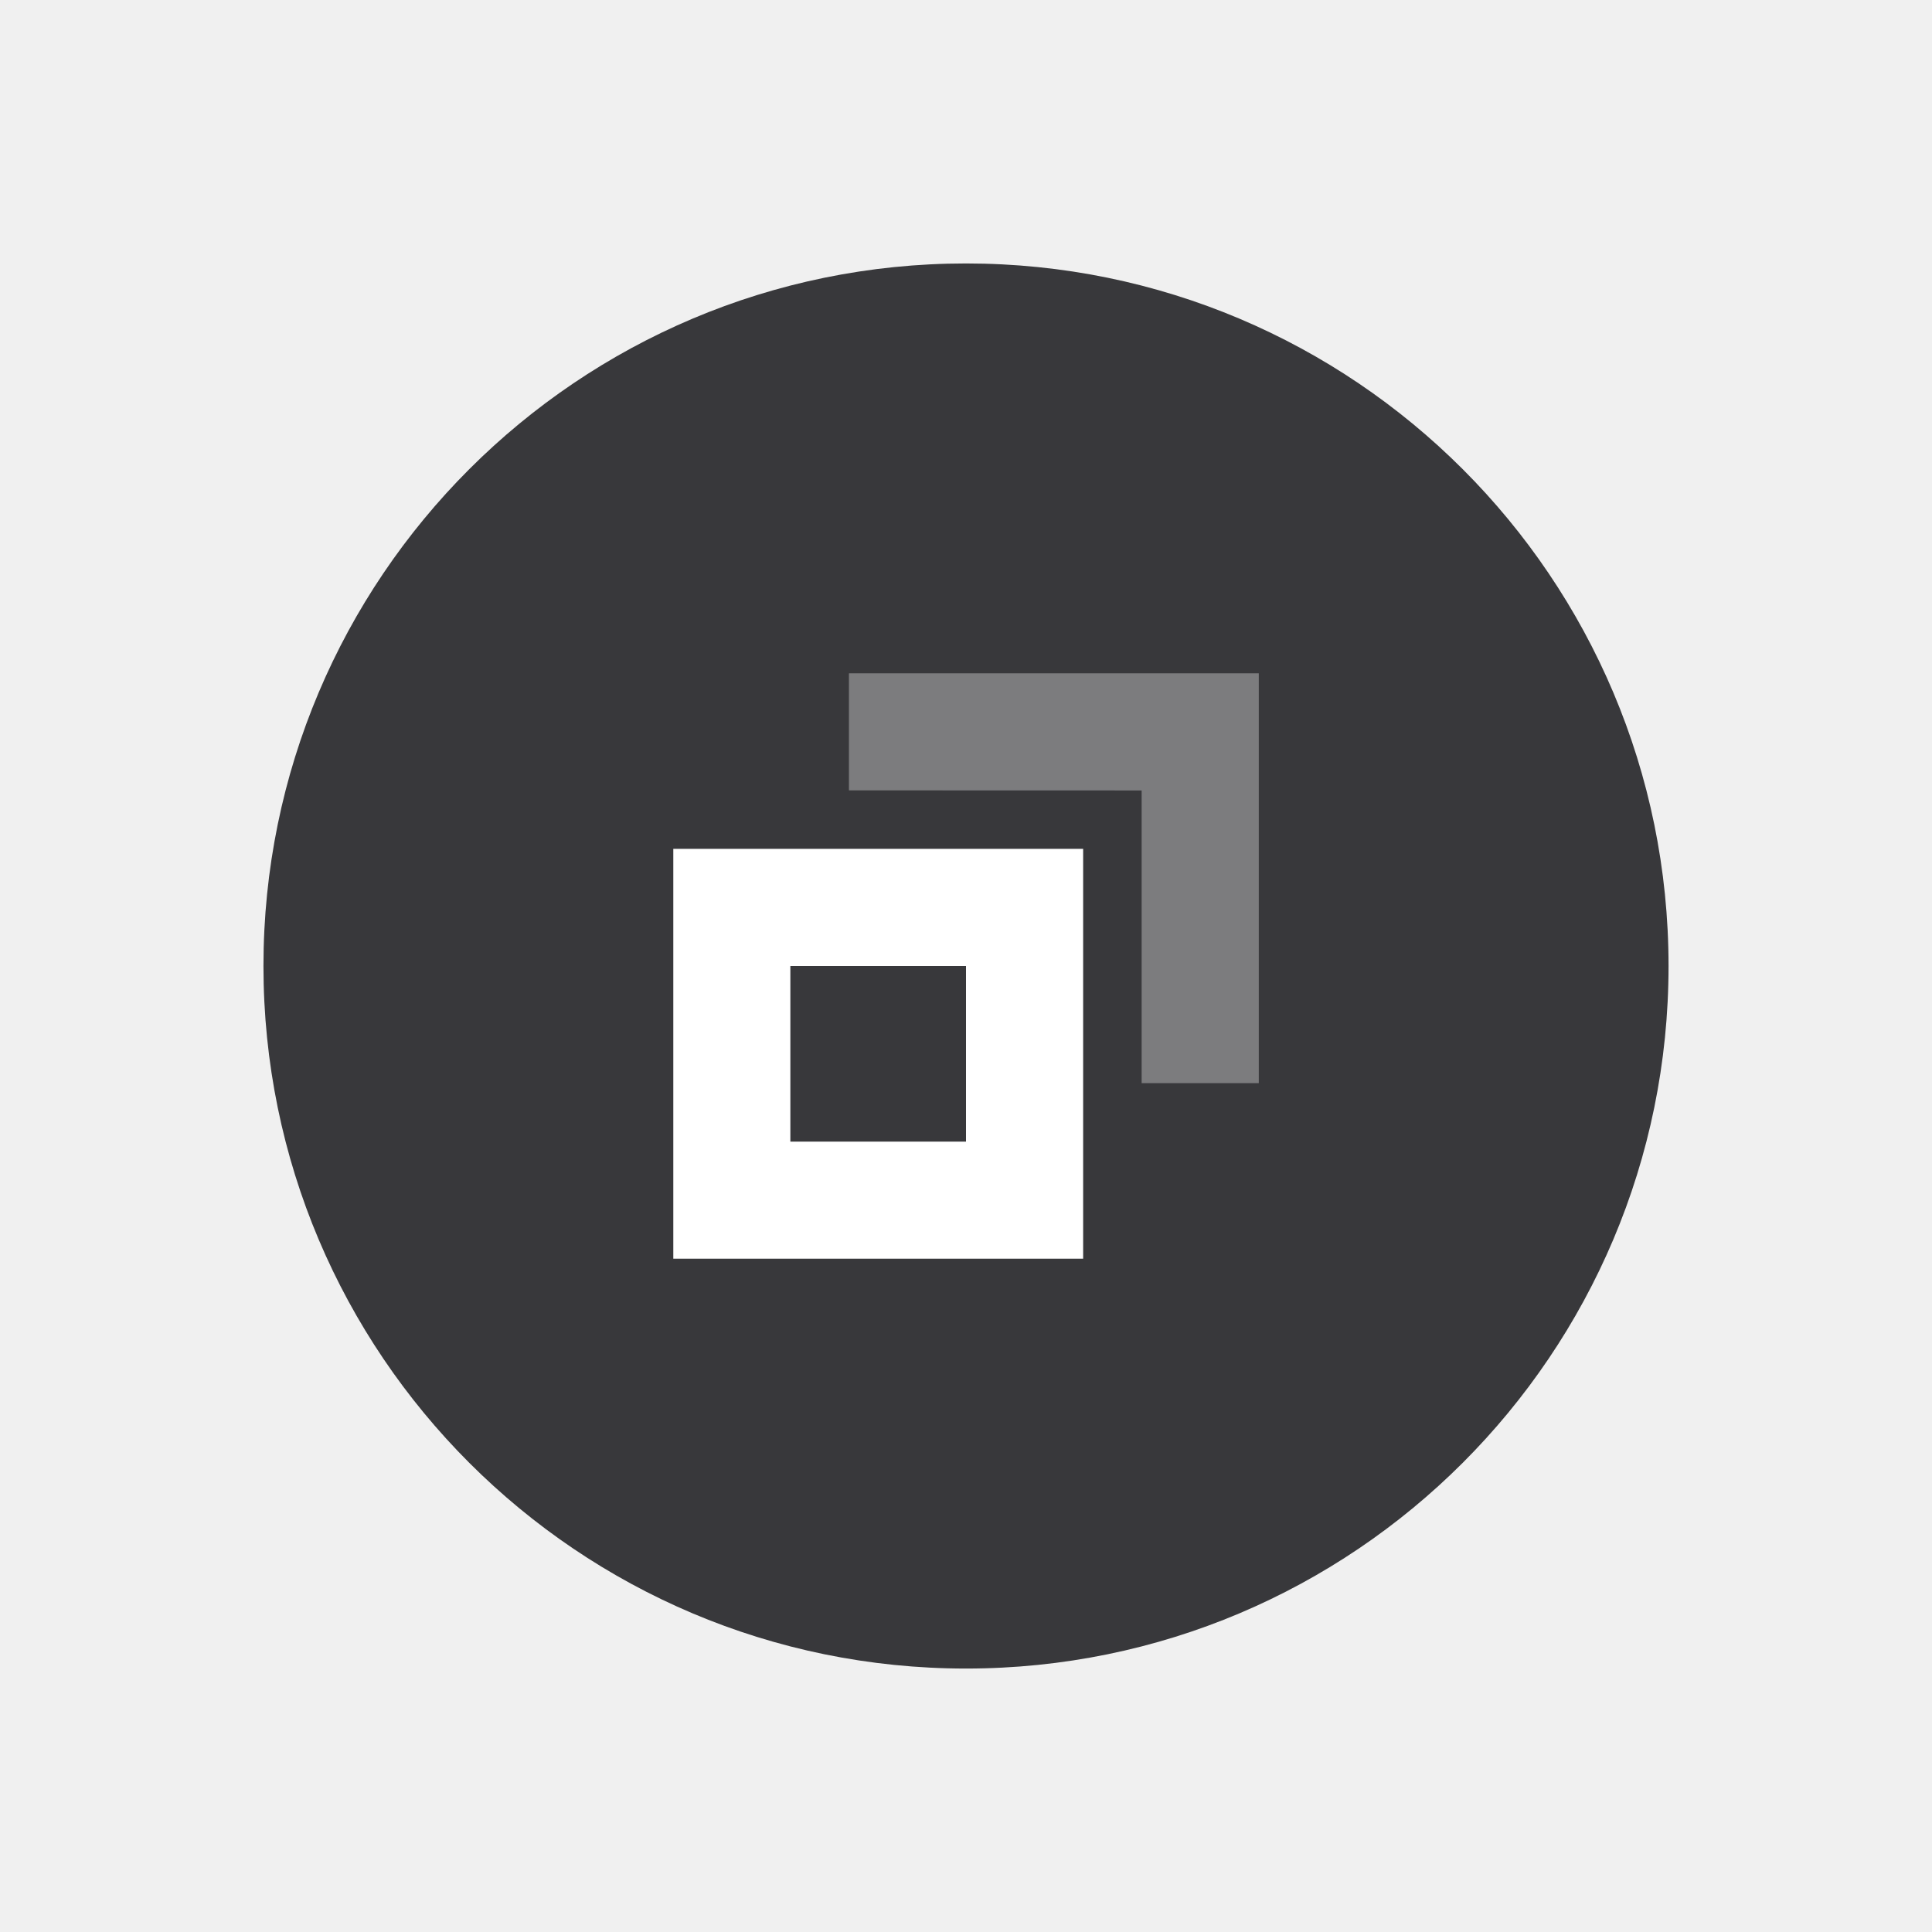
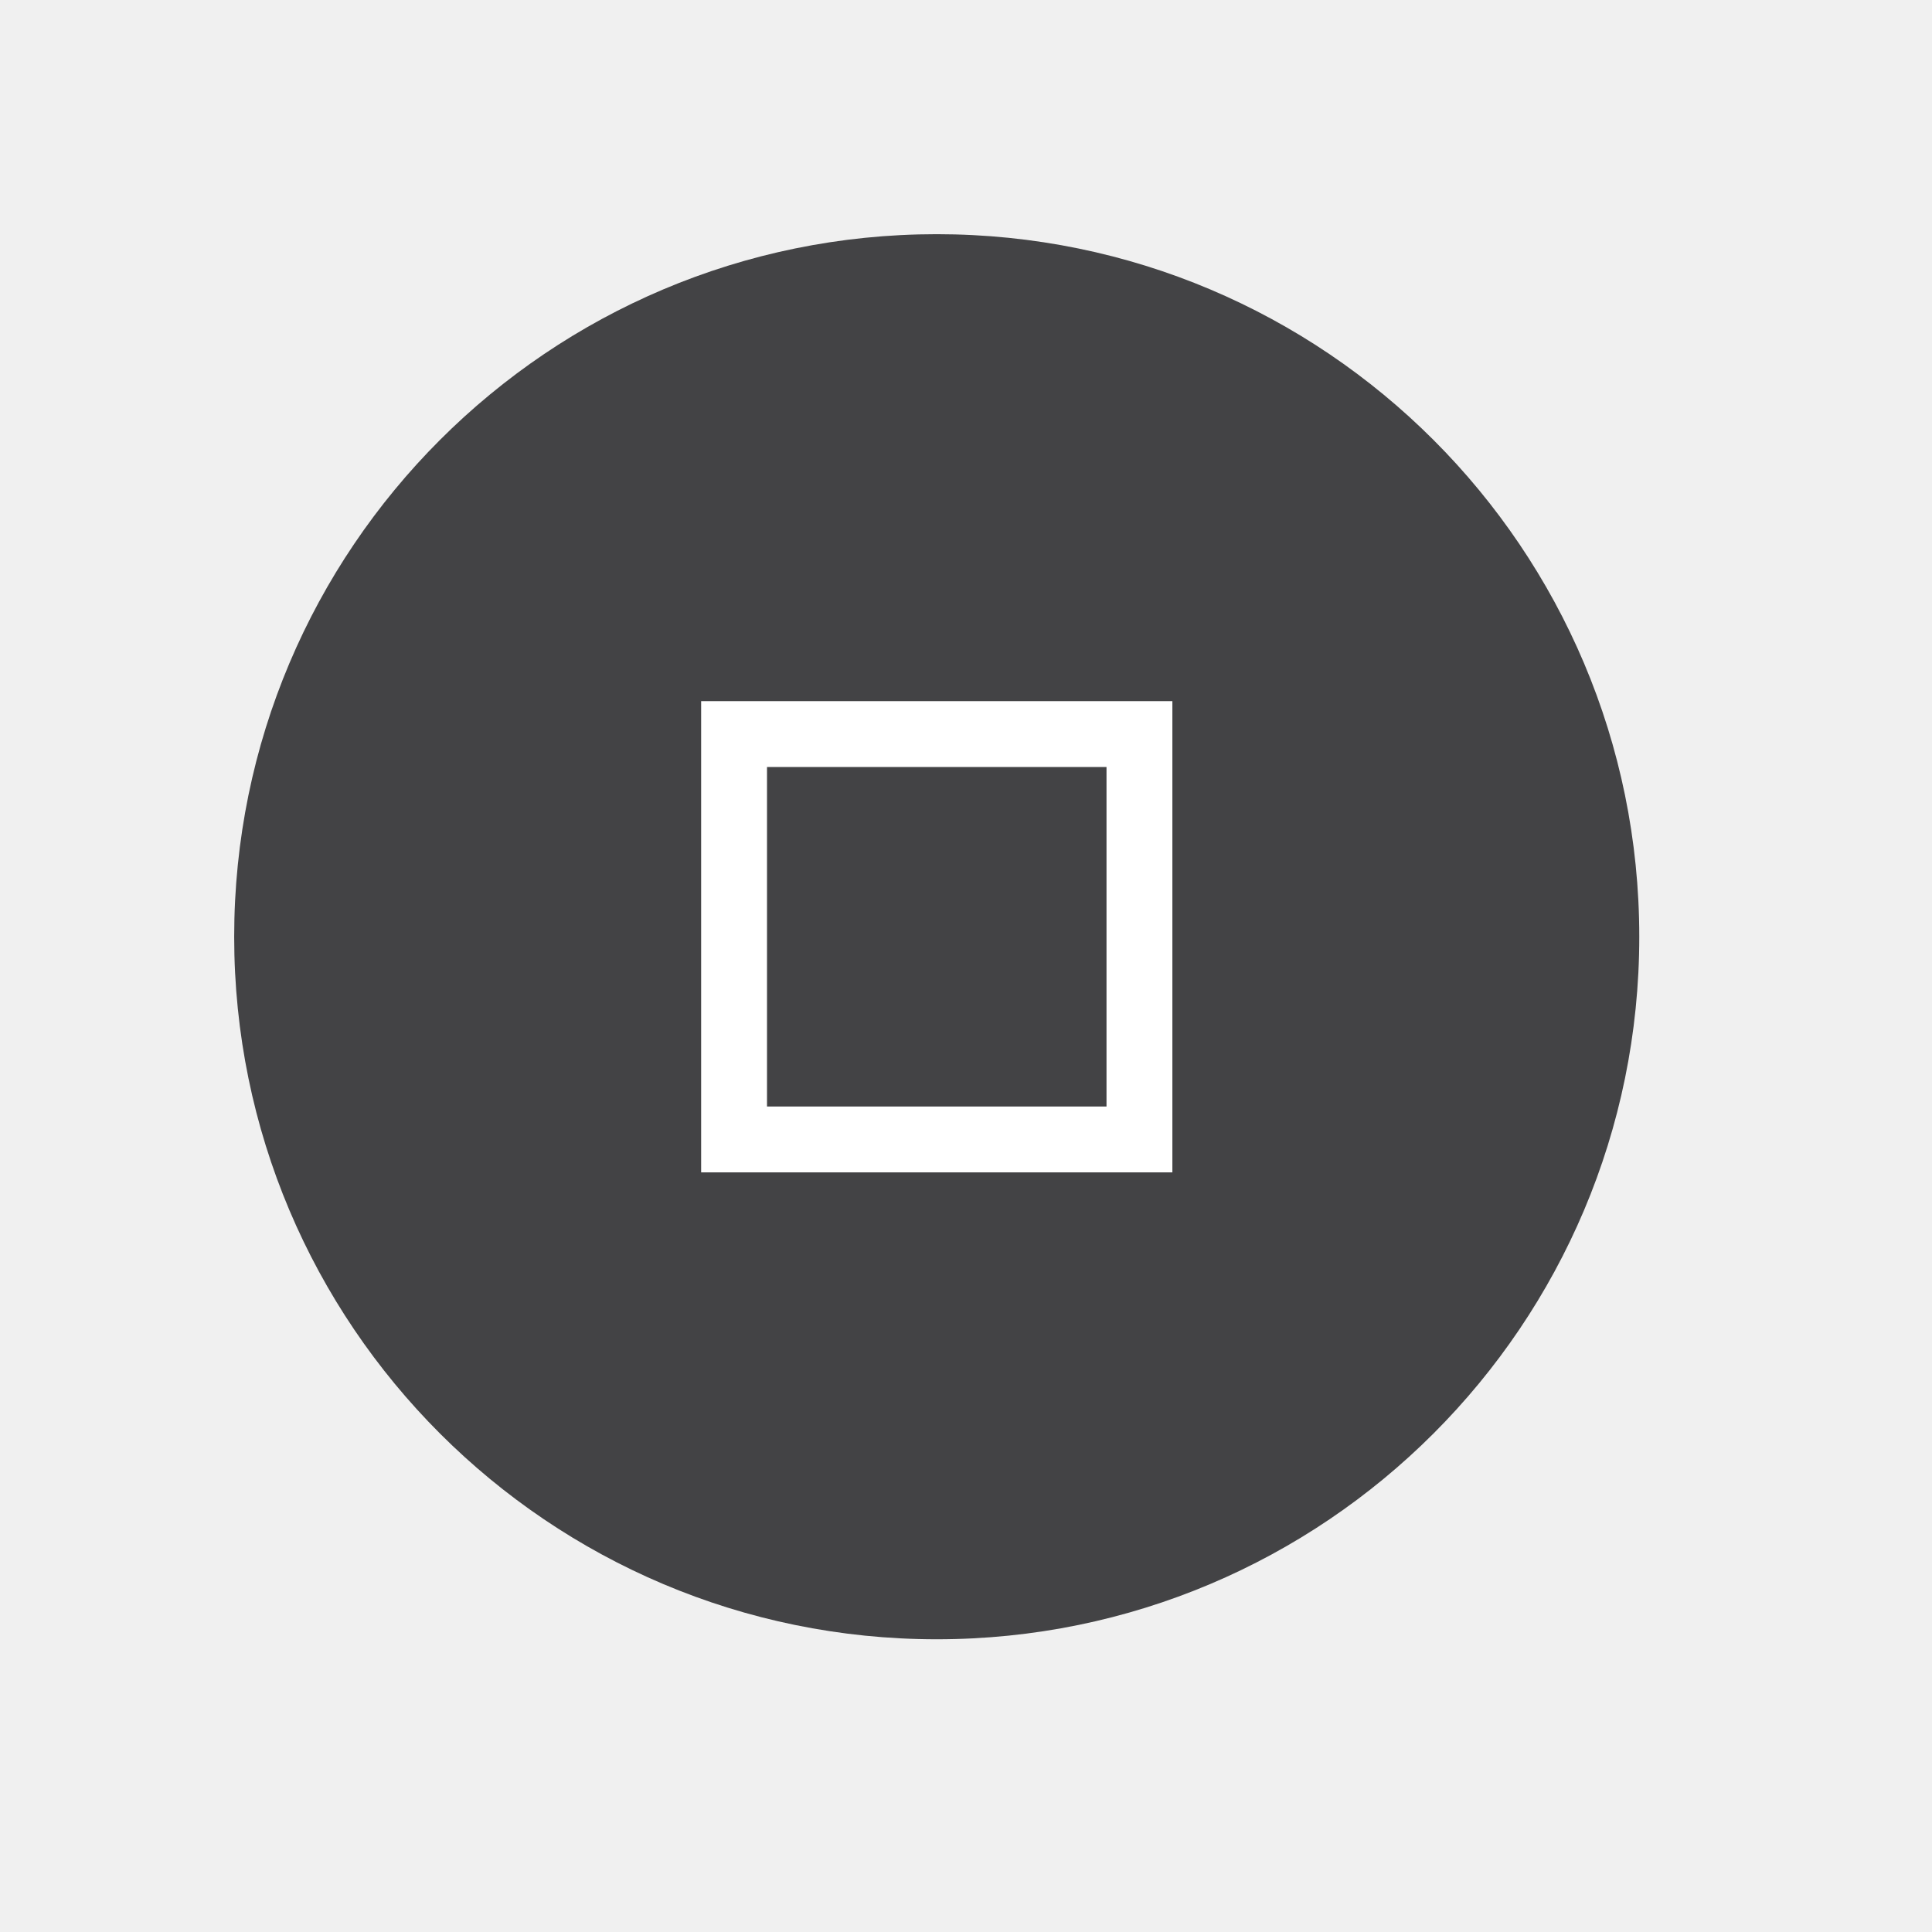
<svg xmlns="http://www.w3.org/2000/svg" xmlns:xlink="http://www.w3.org/1999/xlink" id="svg4306" width="22" height="22" version="1.1" style="enable-background:new">
  <defs id="defs22" />
  <use x="0" y="0" xlink:href="#g1000" id="use1002" transform="translate(28.47603)" width="100%" height="100%" />
-   <g style="display:inline" id="active-center" transform="translate(-510,188.6378)">
+   <g style="display:inline" id="active-center" transform="translate(-510.3333,188.3045)">
    <g id="g4891-6-6" style="display:inline;opacity:1" transform="translate(-781,-432.6378)">
-       <ellipse cy="255" cx="1302" style="display:inline;opacity:1;fill:#38383b;fill-opacity:1;stroke:none;stroke-width:0;stroke-linecap:butt;stroke-linejoin:miter;stroke-miterlimit:4;stroke-dasharray:none;stroke-dashoffset:0;stroke-opacity:1" id="path4068-7-5-9-6-7-2-4-9-7" rx="8" ry="8" />
+       <ellipse cy="255" cx="1302" style="display:inline;opacity:1;fill:#434345;fill-opacity:1;stroke:none;stroke-width:0;stroke-linecap:butt;stroke-linejoin:miter;stroke-miterlimit:4;stroke-dasharray:none;stroke-dashoffset:0;stroke-opacity:1" id="path4068-7-5-9-6-7-2-4-9-7" rx="8" ry="8" />
      <g id="g4806-9-7-5" transform="translate(1294,247)" style="fill:#c0e3ff;fill-opacity:1">
        <g transform="translate(-81.0002,-967)" style="display:inline;fill:#c0e3ff;fill-opacity:1" id="layer9-78-7-4-3" />
        <g transform="translate(-81.0002,-967)" id="layer10-3-3-5-5" style="fill:#c0e3ff;fill-opacity:1" />
        <g transform="translate(-81.0002,-967)" id="layer11-19-75-2-6" style="fill:#c0e3ff;fill-opacity:1" />
        <g transform="translate(-81.0002,-967)" id="layer13-4-9-5-2" style="fill:#c0e3ff;fill-opacity:1" />
        <g transform="translate(-81.0002,-967)" id="layer14-8-5-4-9" style="fill:#c0e3ff;fill-opacity:1" />
        <g transform="translate(-81.0002,-967)" style="display:inline;fill:#c0e3ff;fill-opacity:1" id="layer15-5-8-7-1" />
        <g transform="translate(-81.0002,-967)" style="display:inline;fill:#c0e3ff;fill-opacity:1" id="g71291-1-7-4-2" />
        <g transform="translate(-81.0002,-967)" style="display:inline;fill:#c0e3ff;fill-opacity:1" id="g4953-7-1-4-7" />
        <g transform="translate(-81.0002,-967)" style="display:inline;fill:#c0e3ff;fill-opacity:1" id="layer12-3-0-3-0" />
      </g>
-       <g id="g1">
-         <path style="fill:#ffffff;fill-opacity:1;stroke-width:0;enable-background:new" d="M 1298.667,258.333 1300,257 v -2 h 2 v 2 h -2 l -1.333,1.333 h 4.667 v -4.667 h -4.667 z" id="path1" />
-         <path style="fill:#7c7c7e;fill-opacity:1;stroke-width:0" d="m 1300.667,253 v -1.333 h 4.667 v 4.667 H 1304 v -3.333 z" id="path2" />
-       </g>
    </g>
    <rect y="-185.638" x="513" height="16" width="16" id="rect17883-0-0-9" style="display:inline;opacity:1;fill:none;fill-opacity:1;stroke:none;stroke-width:1;stroke-linecap:butt;stroke-linejoin:miter;stroke-miterlimit:4;stroke-dasharray:none;stroke-dashoffset:0;stroke-opacity:0" />
+     <rect style="enable-background:new;fill:none;stroke:#ffffff;stroke-width:0.75;stroke-linejoin:miter;stroke-dasharray:none;stroke-opacity:1" id="rect1" width="4.616" height="4.616" x="8.359" y="8.359" transform="translate(510.3333,-188.3045)" />
  </g>
-   <g transform="translate(-510,228.6378)" id="hover-center" style="display:inline">
-     <g transform="translate(-780.9999,-432.4373)" style="display:inline;opacity:1" id="g6282-3">
-       <ellipse ry="8" rx="8" id="ellipse6256-6" style="display:inline;opacity:1;fill:#434346;fill-opacity:0.953;stroke:none;stroke-width:0;stroke-linecap:butt;stroke-linejoin:miter;stroke-miterlimit:4;stroke-dasharray:none;stroke-dashoffset:0;stroke-opacity:1" cx="1302" cy="255" />
+   <g transform="translate(-509.9999,231.6378)" id="hover-center" style="display:inline">
+     <g transform="translate(-781,-432.6378)" style="display:inline;opacity:1" id="g6282-3">
+       <ellipse ry="8" rx="8" id="ellipse6256-6" style="display:inline;opacity:1;fill:#55555a;fill-opacity:0.953;stroke:none;stroke-width:0;stroke-linecap:butt;stroke-linejoin:miter;stroke-miterlimit:4;stroke-dasharray:none;stroke-dashoffset:0;stroke-opacity:1" cx="1302" cy="255" />
      <g style="fill:#c0e3ff;fill-opacity:1" transform="translate(1294,247)" id="g6280-0">
        <g id="g6260-6" style="display:inline;fill:#c0e3ff;fill-opacity:1" transform="translate(-81.0002,-967)" />
        <g style="fill:#c0e3ff;fill-opacity:1" id="g6262-2" transform="translate(-81.0002,-967)" />
        <g style="fill:#c0e3ff;fill-opacity:1" id="g6264-6" transform="translate(-81.0002,-967)" />
        <g style="fill:#c0e3ff;fill-opacity:1" id="g6266-1" transform="translate(-81.0002,-967)" />
        <g style="fill:#c0e3ff;fill-opacity:1" id="g6268-8" transform="translate(-81.0002,-967)" />
        <g id="g6270-7" style="display:inline;fill:#c0e3ff;fill-opacity:1" transform="translate(-81.0002,-967)" />
        <g id="g6272-9" style="display:inline;fill:#c0e3ff;fill-opacity:1" transform="translate(-81.0002,-967)" />
        <g id="g6274-2" style="display:inline;fill:#c0e3ff;fill-opacity:1" transform="translate(-81.0002,-967)" />
        <g id="g6278-0" style="display:inline;fill:#c0e3ff;fill-opacity:1" transform="translate(-81.0002,-967)" />
      </g>
    </g>
    <rect style="display:inline;opacity:1;fill:none;fill-opacity:1;stroke:none;stroke-width:1;stroke-linecap:butt;stroke-linejoin:miter;stroke-miterlimit:4;stroke-dasharray:none;stroke-dashoffset:0;stroke-opacity:0" id="rect6284-3" width="16" height="16" x="513" y="-185.638" />
-     <g id="g1-6" style="display:inline;enable-background:new" transform="translate(-781,-432.4373)">
-       <path style="fill:#ffffff;fill-opacity:1;stroke-width:0;enable-background:new" d="M 1298.667,258.333 1300,257 v -2 h 2 v 2 h -2 l -1.333,1.333 h 4.667 v -4.667 h -4.667 z" id="path1-1" />
-       <path style="fill:#858587;fill-opacity:1;stroke-width:0" d="m 1300.667,253 v -1.333 h 4.667 v 4.667 H 1304 v -3.333 z" id="path2-8" />
+     <rect style="enable-background:new;fill:none;stroke:#ffffff;stroke-width:0.75;stroke-linejoin:miter;stroke-dasharray:none;stroke-opacity:1" id="rect1-0" width="4.616" height="4.616" x="8.692" y="51.692" transform="translate(509.9999,-231.6378)" />
+   </g>
+   <g style="display:inline" id="pressed-center" transform="translate(-509.9259,255.9799)">
+     <g id="g6378-7" style="display:inline;opacity:1" transform="translate(-781.0741,-432.9799)">
+       <ellipse cy="255" cx="1302" style="display:inline;opacity:1;fill:#7e7e84;fill-opacity:0.953;stroke:none;stroke-width:0;stroke-linecap:butt;stroke-linejoin:miter;stroke-miterlimit:4;stroke-dasharray:none;stroke-dashoffset:0;stroke-opacity:1" id="ellipse6352-5" rx="8" ry="8" />
    </g>
+     <rect y="-185.98" x="512.926" height="16" width="16" id="rect6380-3" style="display:inline;opacity:1;fill:none;fill-opacity:1;stroke:none;stroke-width:1;stroke-linecap:butt;stroke-linejoin:miter;stroke-miterlimit:4;stroke-dasharray:none;stroke-dashoffset:0;stroke-opacity:0" />
+     <rect style="enable-background:new;fill:none;stroke:#ffffff;stroke-width:0.75;stroke-linejoin:miter;stroke-dasharray:none;stroke-opacity:1" id="rect1-0-3" width="4.616" height="4.616" x="8.692" y="75.692" transform="translate(509.9259,-255.9799)" />
  </g>
-   <g style="display:inline" id="pressed-center" transform="translate(-510,248.6378)">
-     <g id="g6378-7" style="display:inline;opacity:1" transform="translate(-781,-432.6378)">
-       <ellipse cy="255" cx="1302" style="display:inline;opacity:1;fill:#646467;fill-opacity:1;stroke:none;stroke-width:0;stroke-linecap:butt;stroke-linejoin:miter;stroke-miterlimit:4;stroke-dasharray:none;stroke-dashoffset:0;stroke-opacity:1" id="ellipse6352-5" rx="8" ry="8" />
-       <g id="g6376-9" transform="translate(1294,247)" style="fill:#c0e3ff;fill-opacity:1">
-         <g transform="translate(-81.0002,-967)" style="display:inline;fill:#c0e3ff;fill-opacity:1" id="g6356-2" />
-         <g transform="translate(-81.0002,-967)" id="g6358-2" style="fill:#c0e3ff;fill-opacity:1" />
-         <g transform="translate(-81.0002,-967)" id="g6360-8" style="fill:#c0e3ff;fill-opacity:1" />
-         <g transform="translate(-81.0002,-967)" id="g6362-9" style="fill:#c0e3ff;fill-opacity:1" />
-         <g transform="translate(-81.0002,-967)" id="g6364-7" style="fill:#c0e3ff;fill-opacity:1" />
-         <g transform="translate(-81.0002,-967)" style="display:inline;fill:#c0e3ff;fill-opacity:1" id="g6366-3" />
-         <g transform="translate(-81.0002,-967)" style="display:inline;fill:#c0e3ff;fill-opacity:1" id="g6368-6" />
-         <g transform="translate(-81.0002,-967)" style="display:inline;fill:#c0e3ff;fill-opacity:1" id="g6370-1" />
-         <g transform="translate(-81.0002,-967)" style="display:inline;fill:#c0e3ff;fill-opacity:1" id="g6374-2" />
-       </g>
-     </g>
-     <rect y="-185.638" x="513" height="16" width="16" id="rect6380-3" style="display:inline;opacity:1;fill:none;fill-opacity:1;stroke:none;stroke-width:1;stroke-linecap:butt;stroke-linejoin:miter;stroke-miterlimit:4;stroke-dasharray:none;stroke-dashoffset:0;stroke-opacity:0" />
-     <g id="g1-6-2" style="display:inline;enable-background:new" transform="translate(-781,-432.6378)">
-       <path style="fill:#ffffff;fill-opacity:1;stroke-width:0;enable-background:new" d="M 1298.667,258.333 1300,257 v -2 h 2 v 2 h -2 l -1.333,1.333 h 4.667 v -4.667 h -4.667 z" id="path1-1-28" />
-       <path style="fill:#9a9a9c;fill-opacity:1;stroke-width:0" d="m 1300.667,253 v -1.333 h 4.667 v 4.667 H 1304 v -3.333 z" id="path2-8-9" />
-     </g>
-   </g>
-   <g transform="translate(-510,208.6378)" id="inactive-center" style="display:inline">
+   <g transform="translate(-510,209.6378)" id="inactive-center" style="display:inline">
    <g transform="translate(-781,-432.6378)" style="display:inline;opacity:1" id="g6472-9">
      <ellipse ry="8" rx="8" id="ellipse6448-4" style="display:inline;opacity:1;fill:#2c2c30;fill-opacity:1;stroke:none;stroke-width:0;stroke-linecap:butt;stroke-linejoin:miter;stroke-miterlimit:4;stroke-dasharray:none;stroke-dashoffset:0;stroke-opacity:1" cx="1302" cy="255" />
      <g style="fill:#c0e3ff;fill-opacity:1" transform="translate(1294,247)" id="g6470-7">
        <g id="g6452-8" style="display:inline;fill:#c0e3ff;fill-opacity:1" transform="translate(-81.0002,-967)" />
        <g style="fill:#c0e3ff;fill-opacity:1" id="g6454-4" transform="translate(-81.0002,-967)" />
        <g style="fill:#c0e3ff;fill-opacity:1" id="g6456-5" transform="translate(-81.0002,-967)" />
        <g style="fill:#c0e3ff;fill-opacity:1" id="g6458-0" transform="translate(-81.0002,-967)" />
        <g style="fill:#c0e3ff;fill-opacity:1" id="g6460-3" transform="translate(-81.0002,-967)" />
        <g id="g6462-6" style="display:inline;fill:#c0e3ff;fill-opacity:1" transform="translate(-81.0002,-967)" />
        <g id="g6464-1" style="display:inline;fill:#c0e3ff;fill-opacity:1" transform="translate(-81.0002,-967)" />
        <g id="g6466-0" style="display:inline;fill:#c0e3ff;fill-opacity:1" transform="translate(-81.0002,-967)" />
        <g id="g6468-6" style="display:inline;fill:#c0e3ff;fill-opacity:1" transform="translate(-81.0002,-967)" />
      </g>
    </g>
    <rect style="display:inline;opacity:1;fill:none;fill-opacity:1;stroke:none;stroke-width:1;stroke-linecap:butt;stroke-linejoin:miter;stroke-miterlimit:4;stroke-dasharray:none;stroke-dashoffset:0;stroke-opacity:0" id="rect6474-3" width="16" height="16" x="513" y="-185.638" />
-     <g id="g1-6-9" style="display:inline;enable-background:new" transform="translate(-781,-432.6378)">
-       <path style="fill:#919193;fill-opacity:1;stroke-width:0;enable-background:new;opacity:1" d="M 1298.667,258.333 1300,257 v -2 h 2 v 2 h -2 l -1.333,1.333 h 4.667 v -4.667 h -4.667 z" id="path1-1-2" />
-       <path style="fill:#4f4f52;fill-opacity:1;stroke-width:0" d="m 1300.667,253 v -1.333 h 4.667 v 4.667 H 1304 v -3.333 z" id="path2-8-0" />
-     </g>
+     <rect style="enable-background:new;fill:none;stroke:#919193;stroke-width:0.75;stroke-linejoin:miter;stroke-dasharray:none;stroke-opacity:1" id="rect1-8" width="4.616" height="4.616" x="8.692" y="29.692" transform="translate(510,-209.6378)" />
  </g>
-   <g style="display:inline" id="deactivated-center" transform="translate(-534,208.6378)">
-     <g id="g1055" style="display:inline;opacity:1" transform="translate(-781,-432.6378)">
+   <g style="display:inline" id="deactivated-center" transform="translate(-534.1833,209.6465)">
+     <g id="g1055" style="display:inline;opacity:1" transform="translate(-780.8167,-432.6465)">
      <ellipse cy="255" cx="1302" style="display:inline;opacity:1;fill:#2c2c30;fill-opacity:1;stroke:none;stroke-width:0;stroke-linecap:butt;stroke-linejoin:miter;stroke-miterlimit:4;stroke-dasharray:none;stroke-dashoffset:0;stroke-opacity:1" id="ellipse1033" rx="8" ry="8" />
      <g id="g1053" transform="translate(1294,247)" style="fill:#c0e3ff;fill-opacity:1">
        <g transform="translate(-81.0002,-967)" style="display:inline;fill:#c0e3ff;fill-opacity:1" id="g1035" />
        <g transform="translate(-81.0002,-967)" id="g1037" style="fill:#c0e3ff;fill-opacity:1" />
        <g transform="translate(-81.0002,-967)" id="g1039" style="fill:#c0e3ff;fill-opacity:1" />
        <g transform="translate(-81.0002,-967)" id="g1041" style="fill:#c0e3ff;fill-opacity:1" />
        <g transform="translate(-81.0002,-967)" id="g1043" style="fill:#c0e3ff;fill-opacity:1" />
        <g transform="translate(-81.0002,-967)" style="display:inline;fill:#c0e3ff;fill-opacity:1" id="g1045" />
        <g transform="translate(-81.0002,-967)" style="display:inline;fill:#c0e3ff;fill-opacity:1" id="g1047" />
        <g transform="translate(-81.0002,-967)" style="display:inline;fill:#c0e3ff;fill-opacity:1" id="g1049" />
        <g transform="translate(-81.0002,-967)" style="display:inline;fill:#c0e3ff;fill-opacity:1" id="g1051" />
      </g>
    </g>
-     <rect y="-185.638" x="513" height="16" width="16" id="rect1057" style="display:inline;opacity:1;fill:none;fill-opacity:1;stroke:none;stroke-width:1;stroke-linecap:butt;stroke-linejoin:miter;stroke-miterlimit:4;stroke-dasharray:none;stroke-dashoffset:0;stroke-opacity:0" />
-     <g id="g1-6-3" style="display:inline;enable-background:new" transform="translate(-781,-432.6378)">
-       <path style="fill:#919193;fill-opacity:1;stroke-width:0;enable-background:new" d="M 1298.667,258.333 1300,257 v -2 h 2 v 2 h -2 l -1.333,1.333 h 4.667 v -4.667 h -4.667 z" id="path1-1-7" />
-       <path style="fill:#4f4f52;fill-opacity:1;stroke-width:0" d="m 1300.667,253 v -1.333 h 4.667 v 4.667 H 1304 v -3.333 z" id="path2-8-5" />
-     </g>
+     <rect y="-185.638" x="513.183" height="16" width="16" id="rect1057" style="display:inline;opacity:1;fill:none;fill-opacity:1;stroke:none;stroke-width:1;stroke-linecap:butt;stroke-linejoin:miter;stroke-miterlimit:4;stroke-dasharray:none;stroke-dashoffset:0;stroke-opacity:0" />
+     <rect style="enable-background:new;fill:none;stroke:#919193;stroke-width:0.75;stroke-linejoin:miter;stroke-dasharray:none;stroke-opacity:1" id="rect1-8-9" width="4.616" height="4.616" x="-15.308" y="29.696" transform="translate(534.1833,-209.6465)" />
  </g>
</svg>
